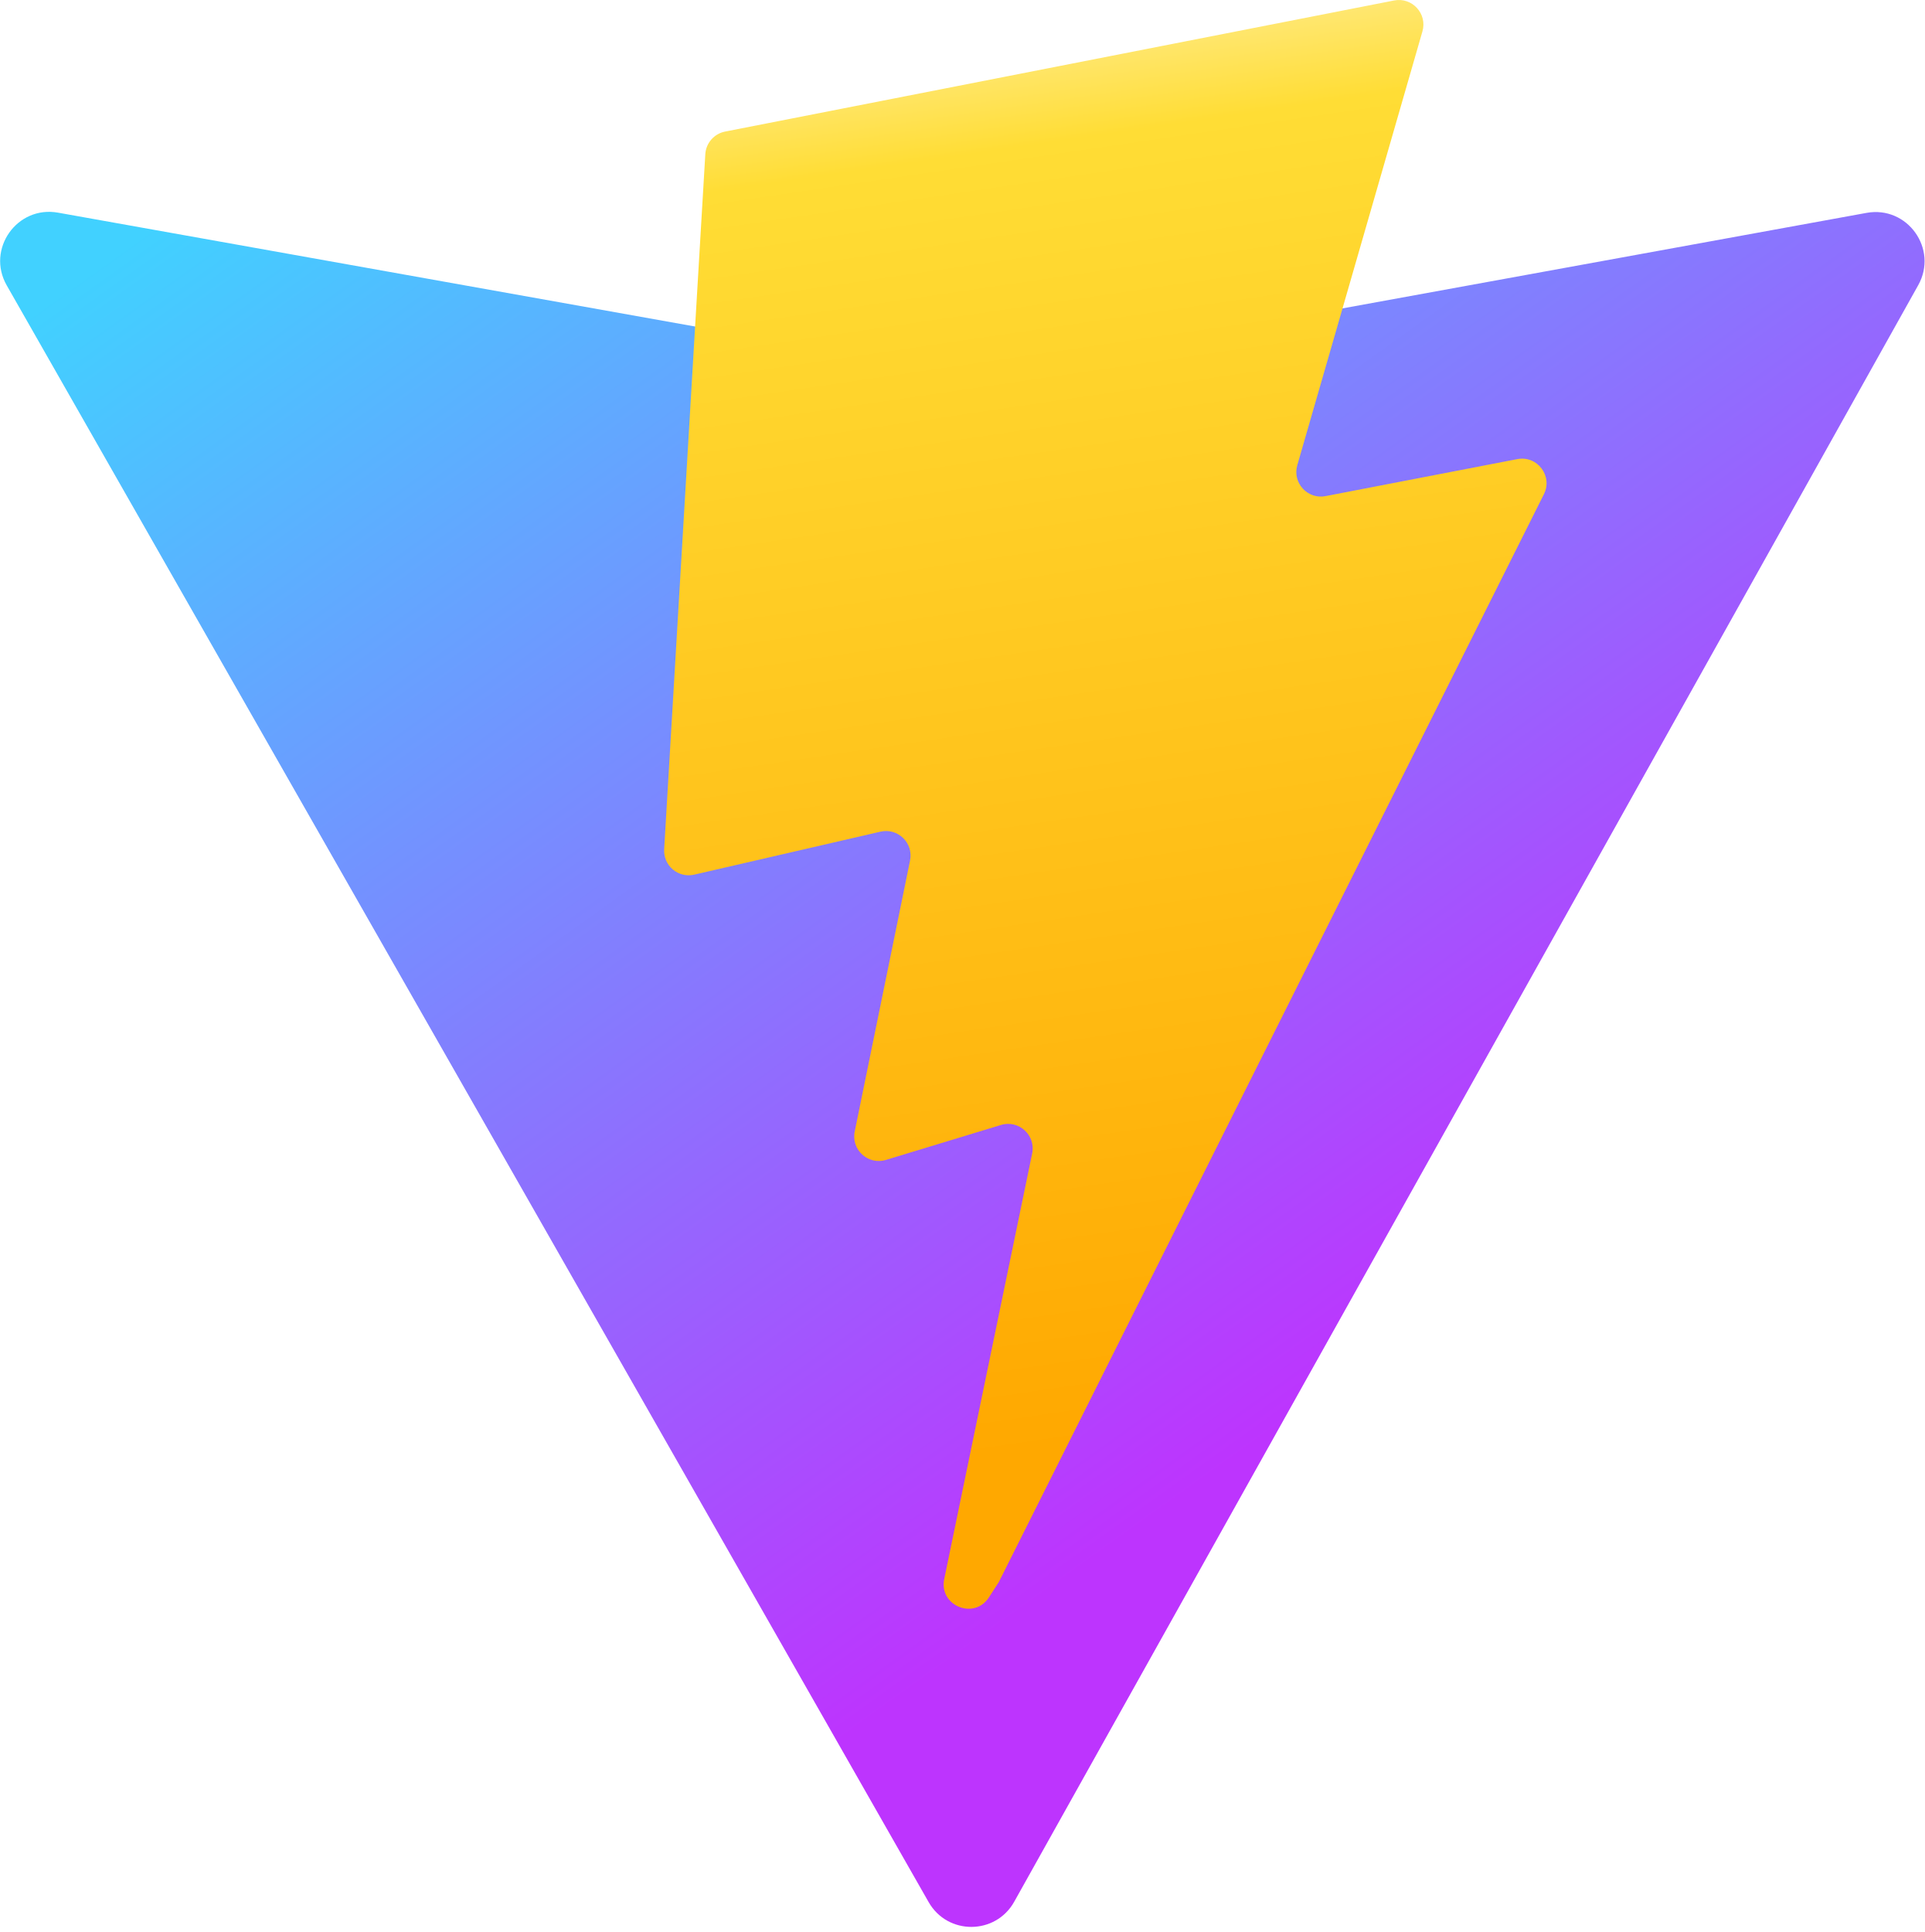
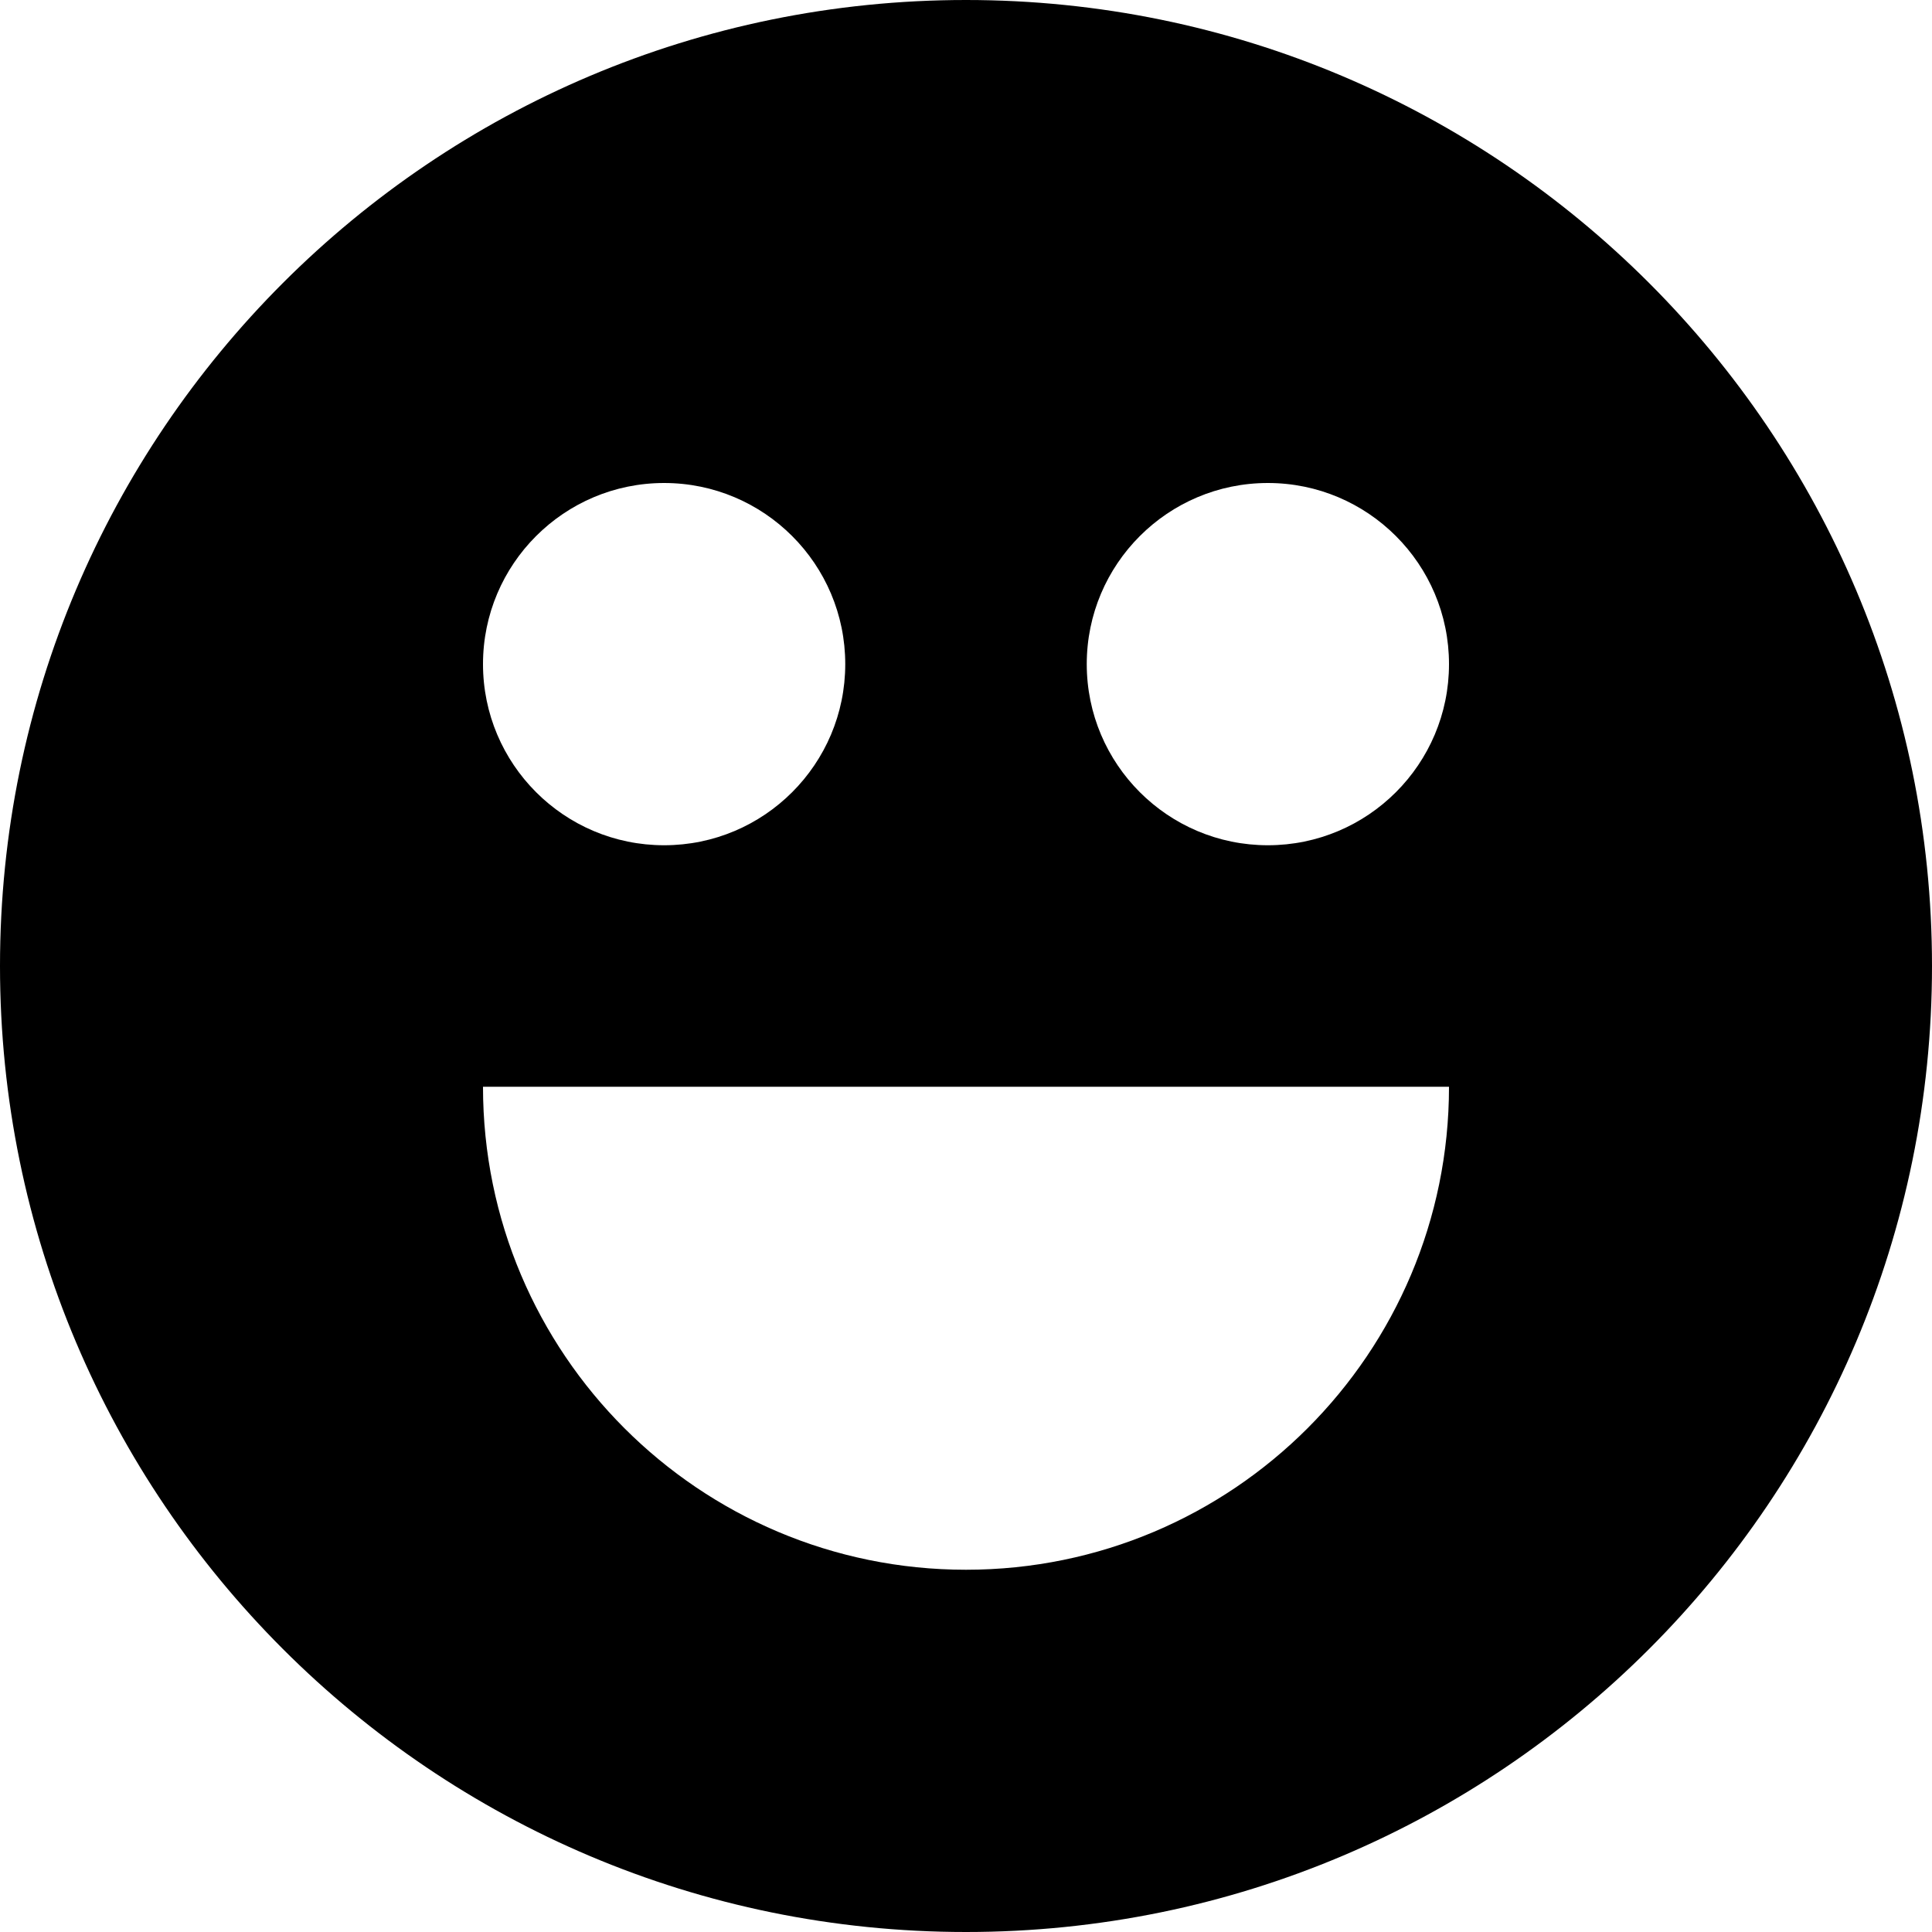
- <svg xmlns="http://www.w3.org/2000/svg" aria-hidden="true" role="img" class="iconify iconify--logos" width="31.88" height="32" preserveAspectRatio="xMidYMid meet" viewBox="0 0 256 257">
-   <defs>
-     <linearGradient id="IconifyId1813088fe1fbc01fb466" x1="-.828%" x2="57.636%" y1="7.652%" y2="78.411%">
-       <stop offset="0%" stop-color="#41D1FF" />
-       <stop offset="100%" stop-color="#BD34FE" />
-     </linearGradient>
-     <linearGradient id="IconifyId1813088fe1fbc01fb467" x1="43.376%" x2="50.316%" y1="2.242%" y2="89.03%">
-       <stop offset="0%" stop-color="#FFEA83" />
-       <stop offset="8.333%" stop-color="#FFDD35" />
-       <stop offset="100%" stop-color="#FFA800" />
-     </linearGradient>
-   </defs>
-   <path fill="url(#IconifyId1813088fe1fbc01fb466)" d="M255.153 37.938L134.897 252.976c-2.483 4.44-8.862 4.466-11.382.048L.875 37.958c-2.746-4.814 1.371-10.646 6.827-9.67l120.385 21.517a6.537 6.537 0 0 0 2.322-.004l117.867-21.483c5.438-.991 9.574 4.796 6.877 9.62Z" />
-   <path fill="url(#IconifyId1813088fe1fbc01fb467)" d="M185.432.063L96.44 17.501a3.268 3.268 0 0 0-2.634 3.014l-5.474 92.456a3.268 3.268 0 0 0 3.997 3.378l24.777-5.718c2.318-.535 4.413 1.507 3.936 3.838l-7.361 36.047c-.495 2.426 1.782 4.5 4.151 3.78l15.304-4.649c2.372-.72 4.652 1.36 4.15 3.788l-11.698 56.621c-.732 3.542 3.979 5.473 5.943 2.437l1.313-2.028l72.516-144.72c1.215-2.423-.88-5.186-3.54-4.672l-25.505 4.922c-2.396.462-4.435-1.77-3.759-4.114l16.646-57.705c.677-2.35-1.37-4.583-3.769-4.113Z" />
+ <svg xmlns="http://www.w3.org/2000/svg" width="800px" height="800px" viewBox="0 0 16 16" fill="none">
+   <path fill-rule="evenodd" clip-rule="evenodd" d="M16 8C16 12.418 12.418 16 8 16C3.582 16 0 12.418 0 8C0 3.582 3.582 0 8 0C12.418 0 16 3.582 16 8ZM7 5.5C7 6.328 6.328 7 5.5 7C4.672 7 4 6.328 4 5.5C4 4.672 4.672 4 5.5 4C6.328 4 7 4.672 7 5.5ZM10.5 7C11.328 7 12 6.328 12 5.5C12 4.672 11.328 4 10.5 4C9.672 4 9 4.672 9 5.5C9 6.328 9.672 7 10.5 7ZM4 9C4 11.209 5.791 13 8 13C10.209 13 12 11.209 12 9H4Z" fill="#000000" />
</svg>
